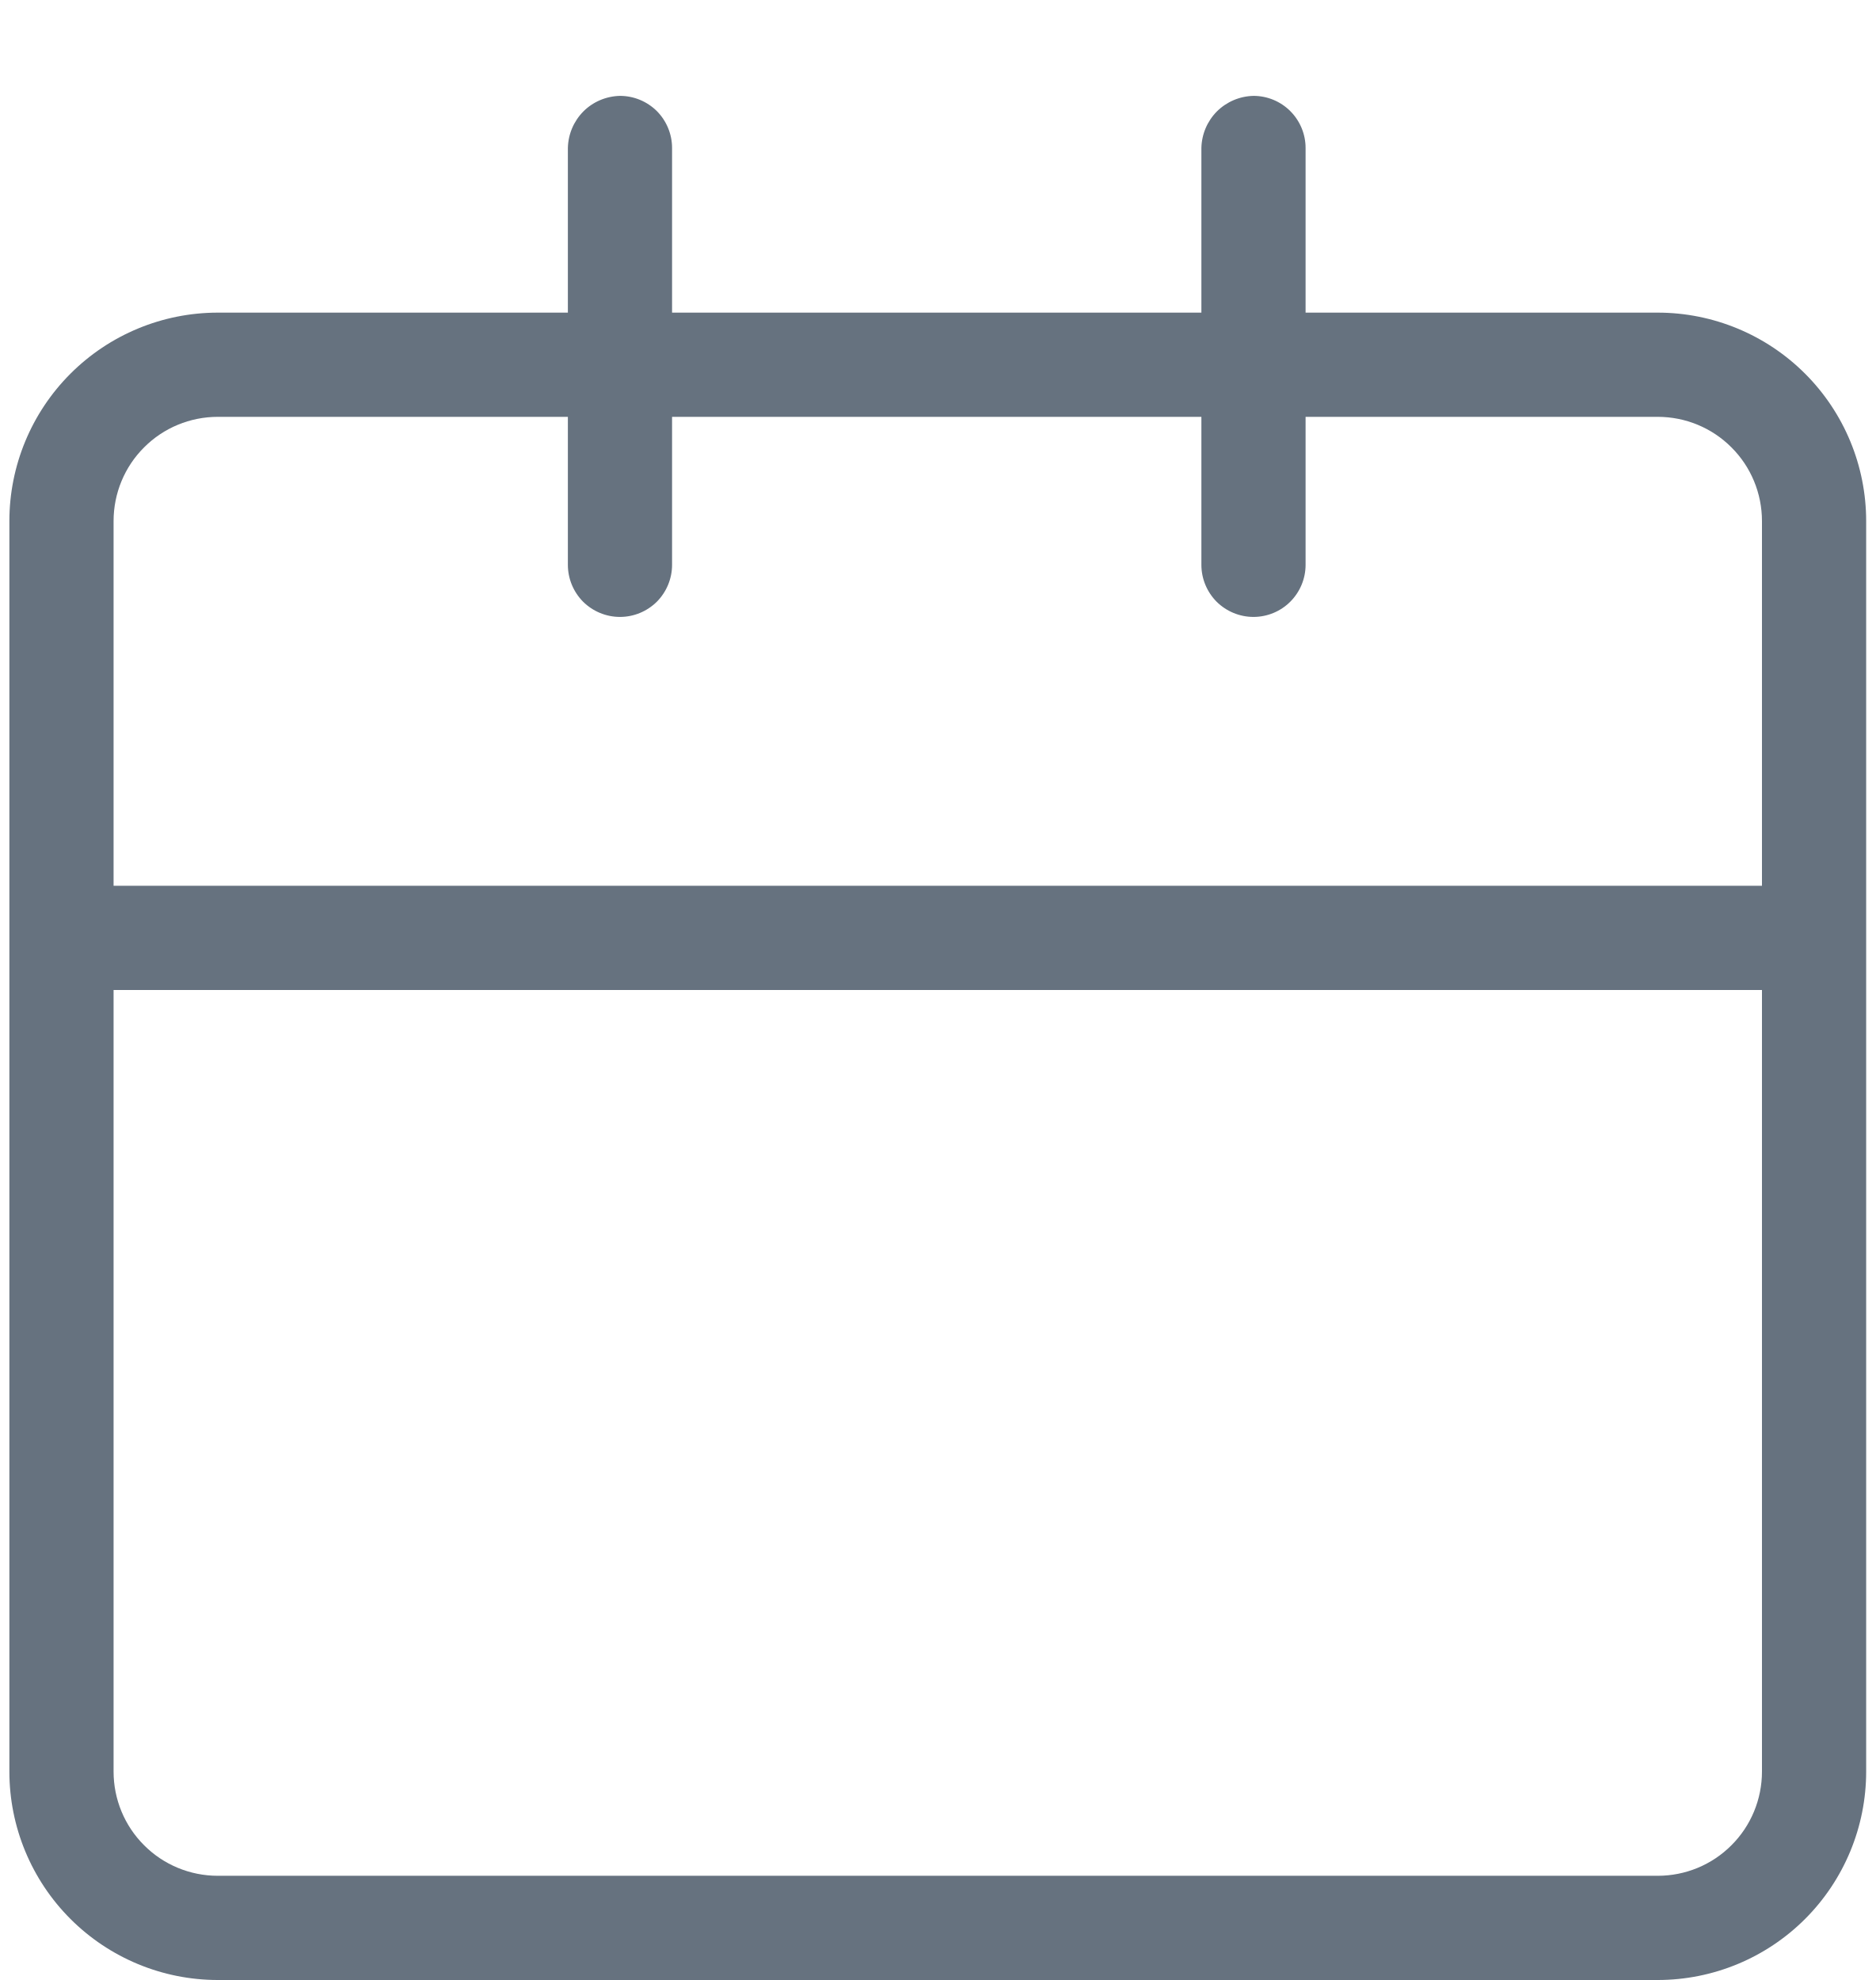
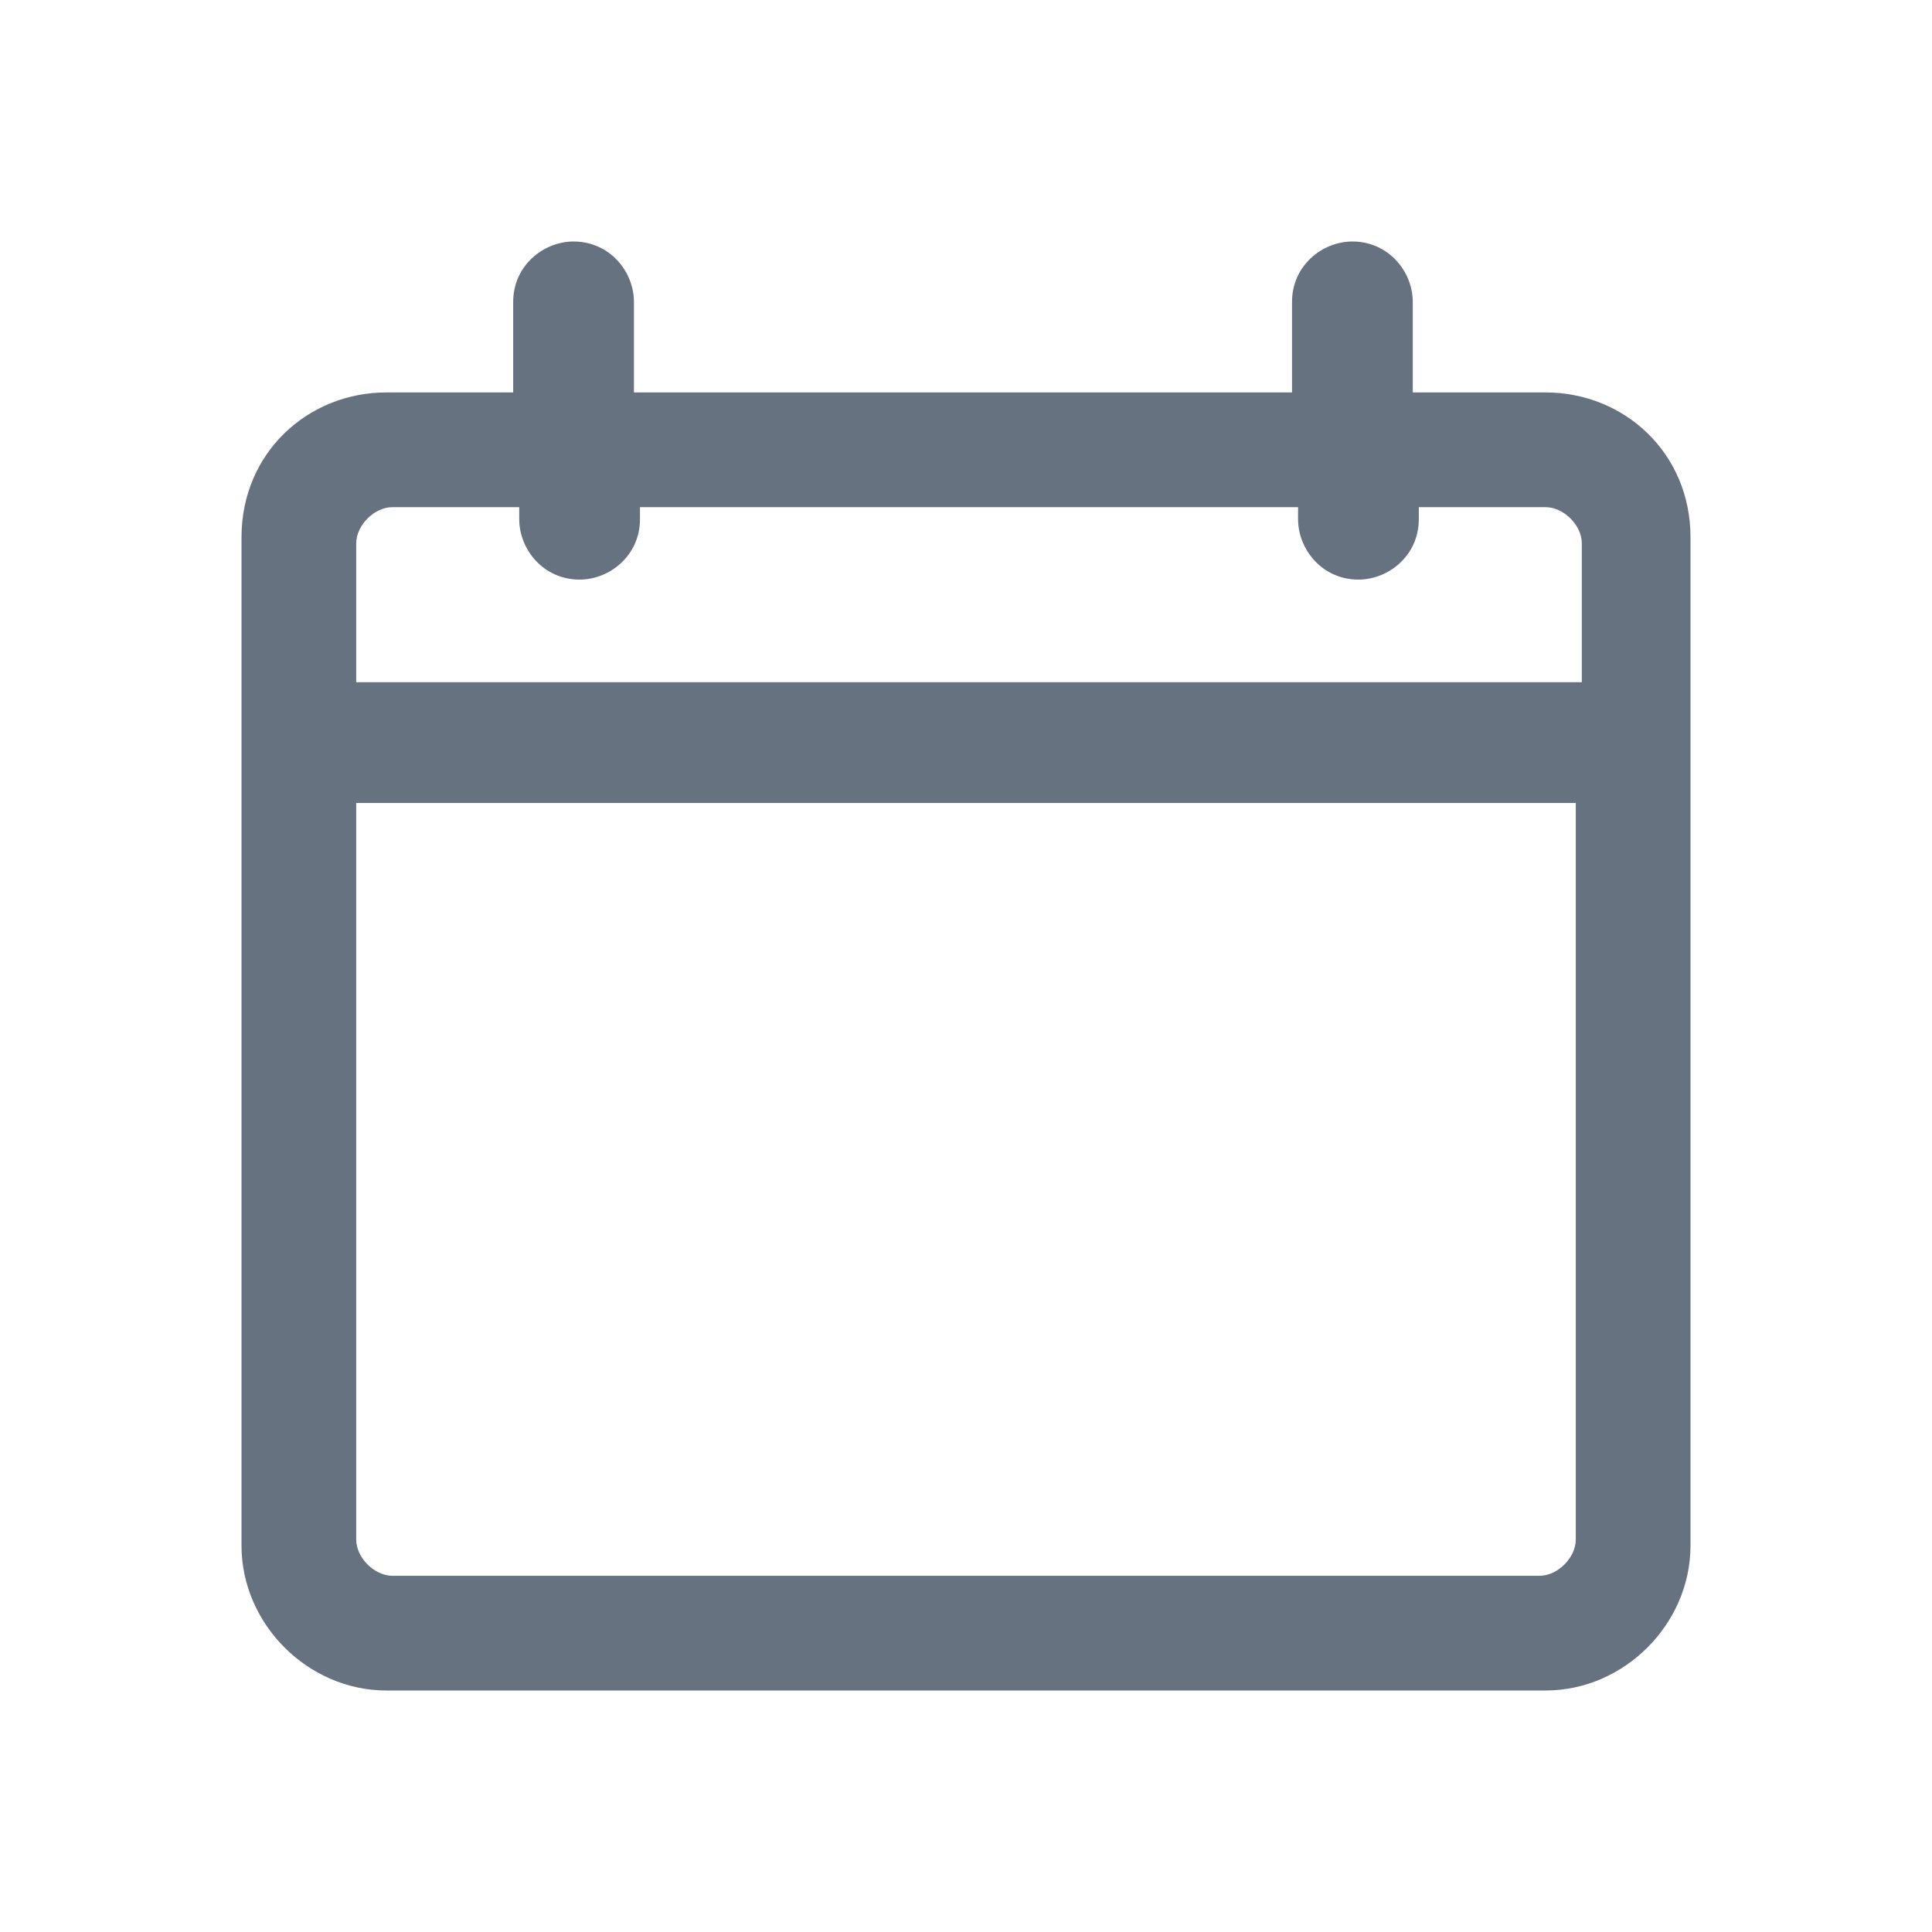
- <svg xmlns="http://www.w3.org/2000/svg" width="18" height="19" viewBox="0 0 18 19" fill="none">
-   <path d="M15.91 3H12.53V1.42C12.53 1.287 12.477 1.16 12.383 1.066C12.29 0.973 12.163 0.92 12.03 0.92C11.898 0.923 11.773 0.976 11.679 1.069C11.586 1.163 11.533 1.288 11.53 1.42V3H6.45V1.42C6.45 1.287 6.397 1.16 6.304 1.066C6.21 0.973 6.083 0.92 5.95 0.92C5.818 0.923 5.692 0.976 5.599 1.069C5.506 1.163 5.453 1.288 5.45 1.42V3H2.09C1.56 3 1.051 3.211 0.676 3.586C0.301 3.961 0.09 4.47 0.09 5V17C0.09 17.53 0.301 18.039 0.676 18.414C1.051 18.789 1.56 19 2.09 19H15.91C16.44 19 16.949 18.789 17.324 18.414C17.699 18.039 17.91 17.53 17.91 17V5C17.91 4.47 17.699 3.961 17.324 3.586C16.949 3.211 16.44 3 15.91 3V3ZM2.09 4H5.45V5.42C5.45 5.553 5.503 5.68 5.596 5.774C5.69 5.867 5.817 5.92 5.95 5.92C6.083 5.92 6.21 5.867 6.304 5.774C6.397 5.68 6.45 5.553 6.45 5.42V4H11.53V5.42C11.53 5.553 11.583 5.68 11.676 5.774C11.77 5.867 11.897 5.92 12.03 5.92C12.163 5.92 12.29 5.867 12.383 5.774C12.477 5.68 12.53 5.553 12.53 5.42V4H15.91C16.175 4 16.43 4.105 16.617 4.293C16.805 4.48 16.91 4.735 16.91 5V8.5H1.09V5C1.09 4.735 1.195 4.48 1.383 4.293C1.57 4.105 1.825 4 2.09 4V4ZM15.91 18H2.09C1.825 18 1.57 17.895 1.383 17.707C1.195 17.52 1.09 17.265 1.09 17V9.5H16.91V17C16.91 17.265 16.805 17.52 16.617 17.707C16.43 17.895 16.175 18 15.91 18Z" fill="#66727F" />
+ <svg xmlns="http://www.w3.org/2000/svg" width="24" height="24" viewBox="0 0 24 24" fill="none">
+   <path d="M19.2 4.875H17.55V3.75C17.55 3.375 17.25 3 16.8 3C16.425 3 16.05 3.3 16.05 3.75V4.875H7.875V3.75C7.875 3.375 7.575 3 7.125 3C6.75 3 6.375 3.3 6.375 3.75V4.875H4.8C3.825 4.875 3 5.625 3 6.675V19.2C3 20.175 3.825 21 4.8 21H19.2C20.175 21 21 20.175 21 19.2V6.675C21 5.625 20.175 4.875 19.2 4.875ZM7.2 7.2C7.575 7.2 7.95 6.9 7.95 6.45V6.3H16.125V6.45C16.125 6.825 16.425 7.2 16.875 7.2C17.25 7.2 17.625 6.9 17.625 6.45V6.3H19.2C19.425 6.3 19.65 6.525 19.65 6.75V8.475H4.425V6.75C4.425 6.525 4.65 6.3 4.875 6.3H6.45V6.45C6.45 6.825 6.75 7.2 7.2 7.2ZM19.575 19.125C19.575 19.35 19.35 19.575 19.125 19.575H4.875C4.65 19.575 4.425 19.35 4.425 19.125V13.65V9.975H19.575V19.125Z" fill="#66727F" />
</svg>
